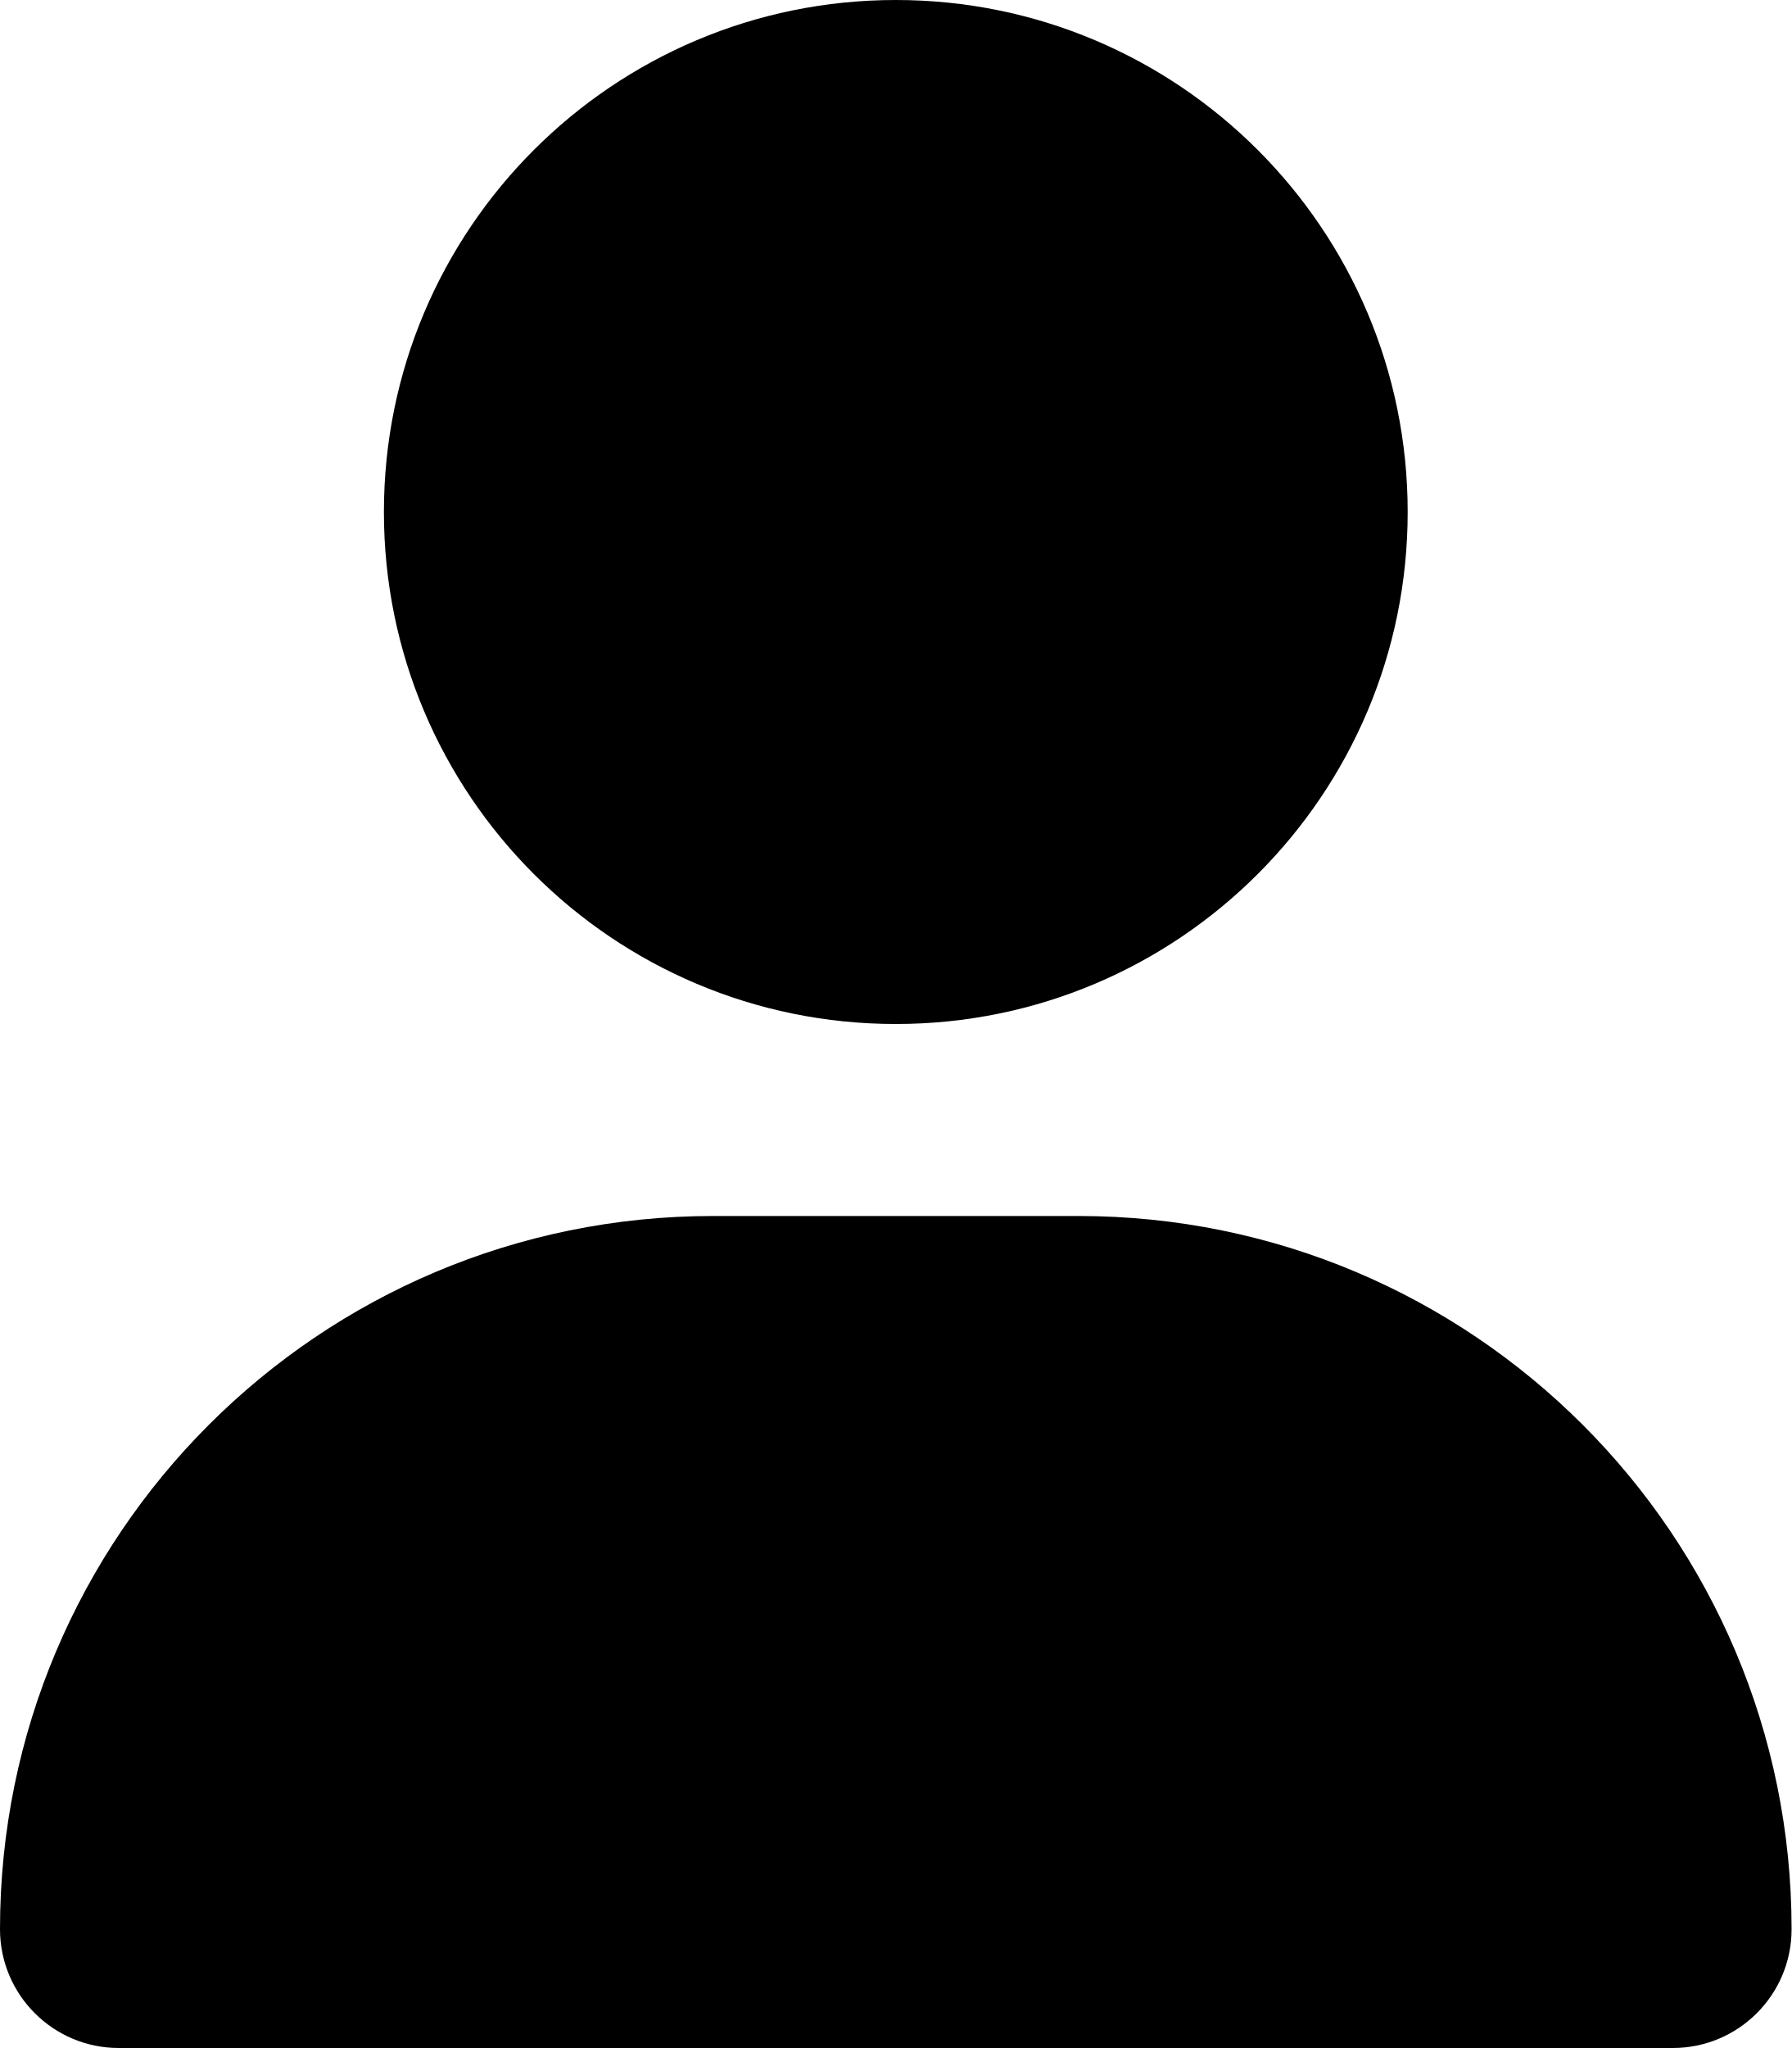
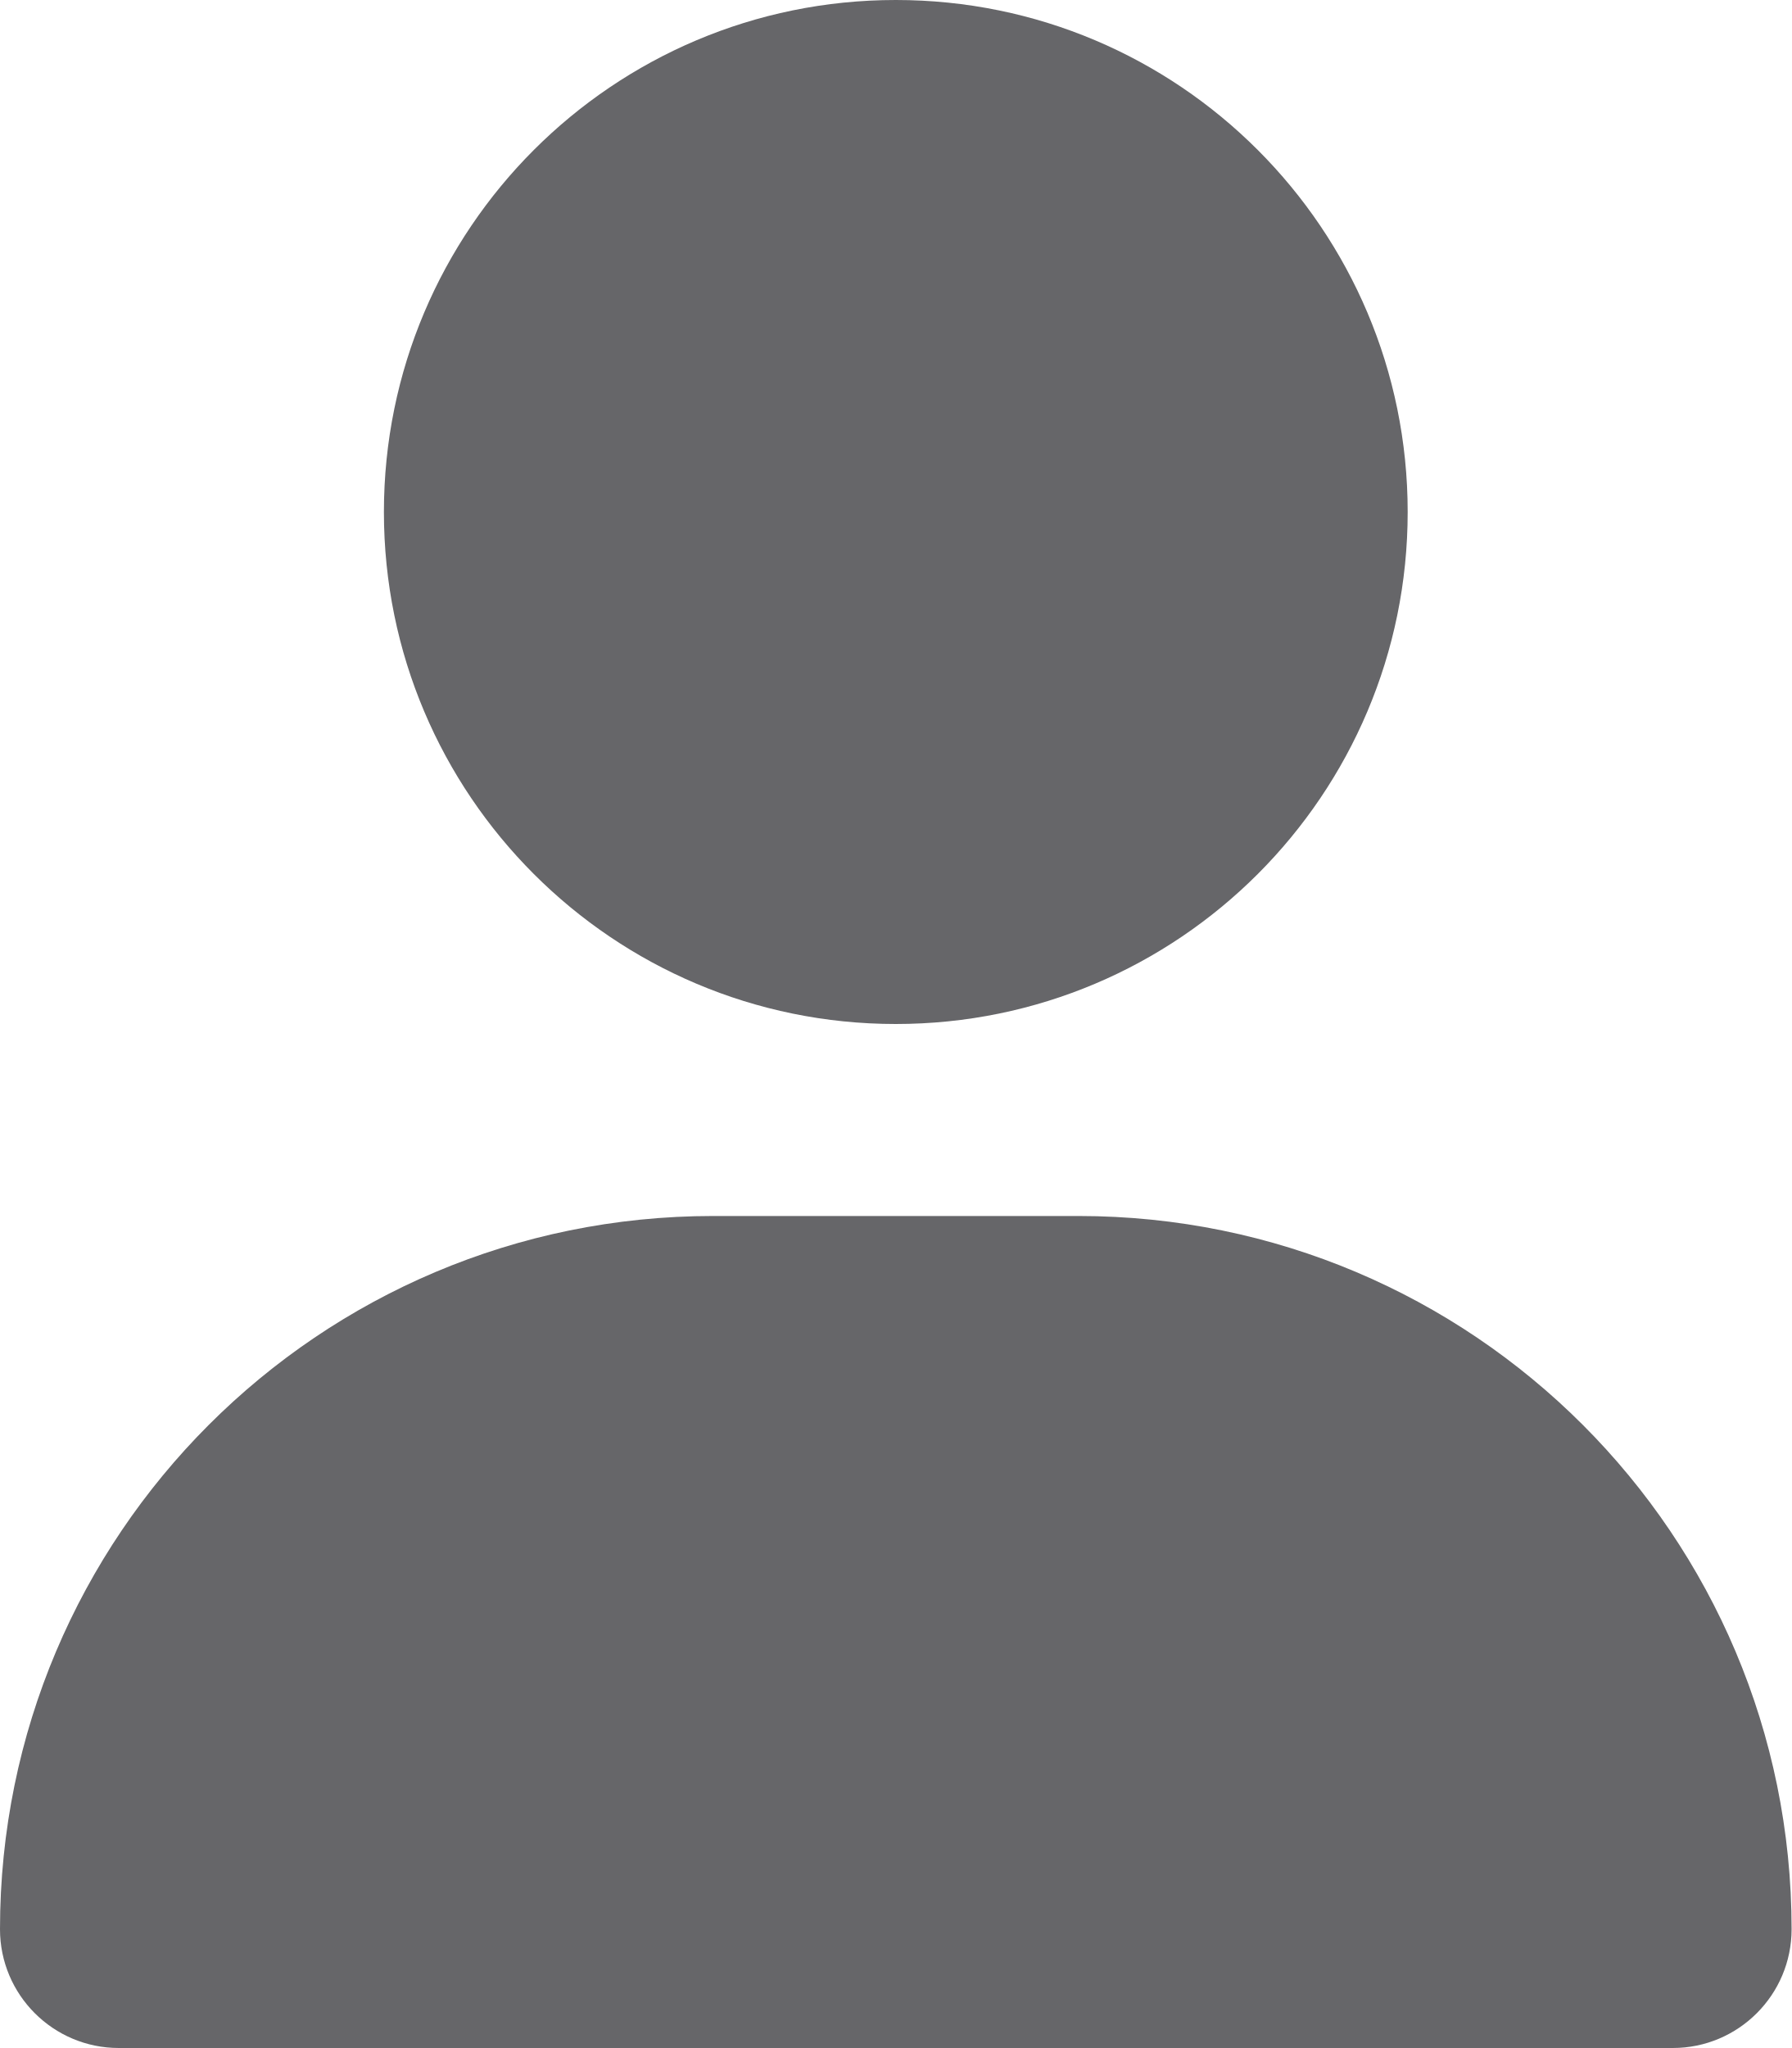
- <svg xmlns="http://www.w3.org/2000/svg" viewBox="0 0 448 512">
+ <svg xmlns="http://www.w3.org/2000/svg" height="1em" viewBox="0 0 448 512">
+   <style>svg{fill:#666669}</style>
  <path d="M224 256A128 128 0 1 0 224 0a128 128 0 1 0 0 256zm-45.7 48C79.8 304 0 383.8 0 482.3C0 498.7 13.3 512 29.7 512H418.3c16.4 0 29.7-13.3 29.7-29.7C448 383.8 368.2 304 269.7 304H178.3z" />
</svg>
